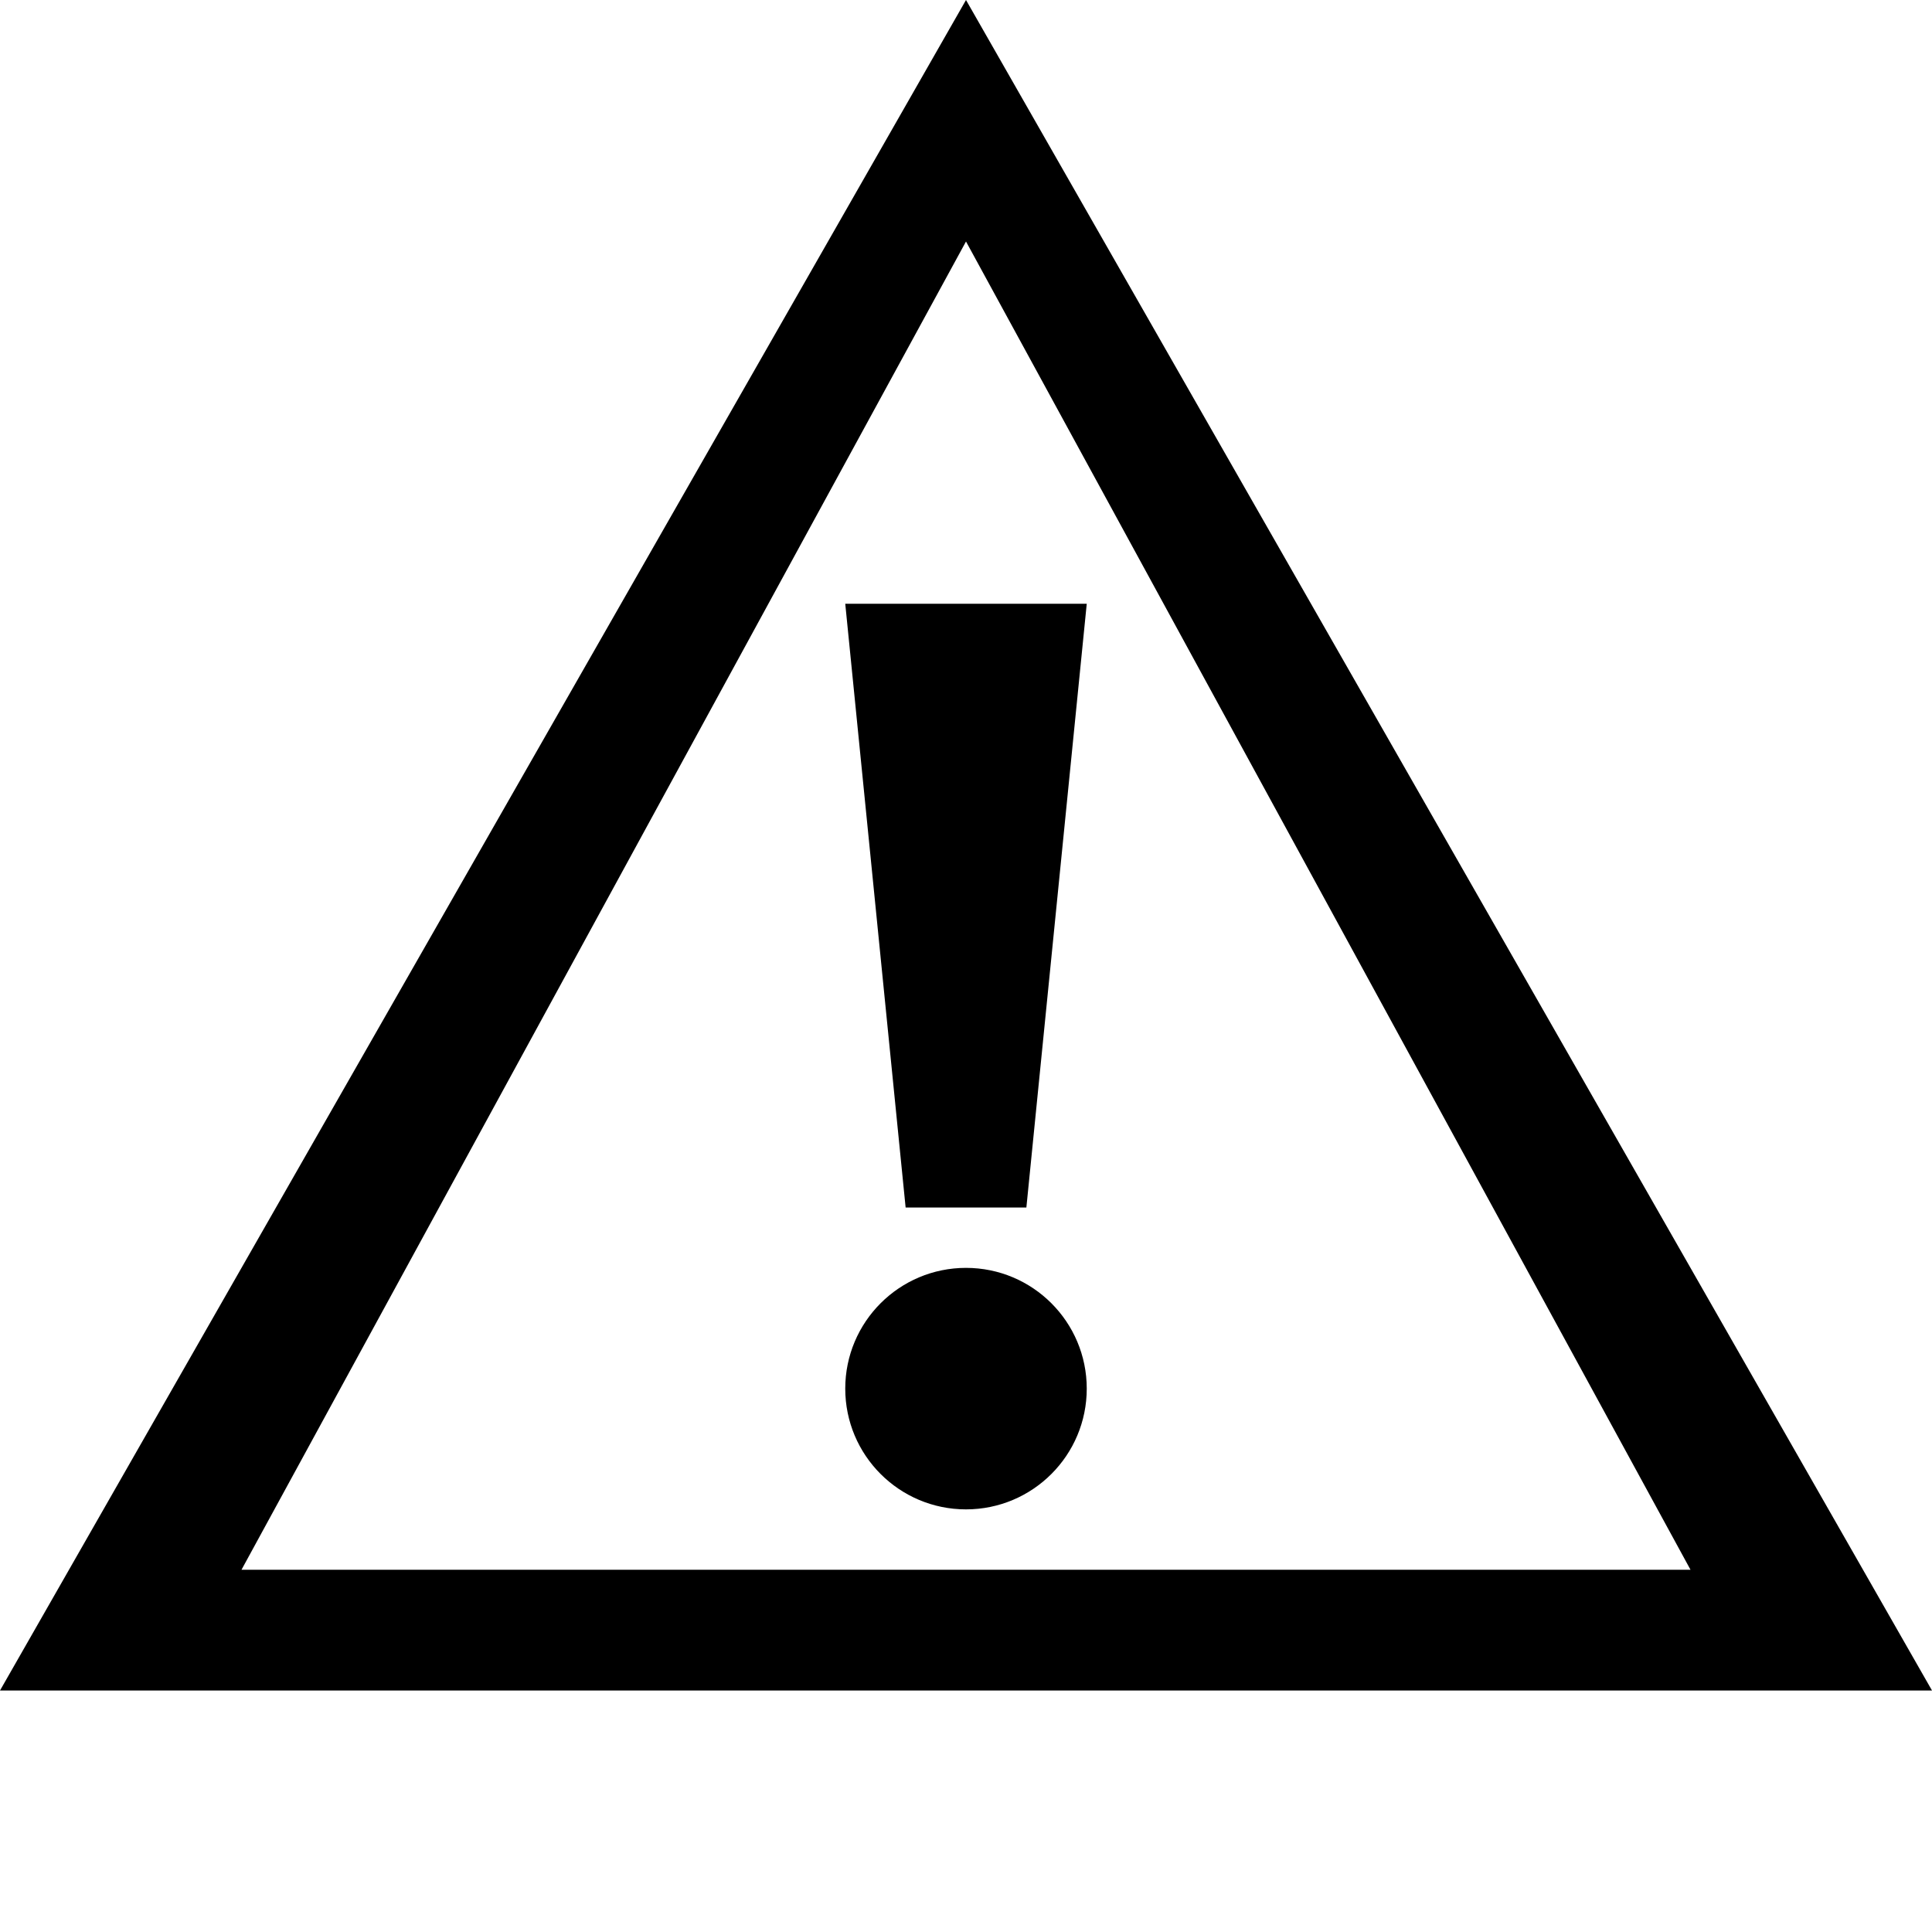
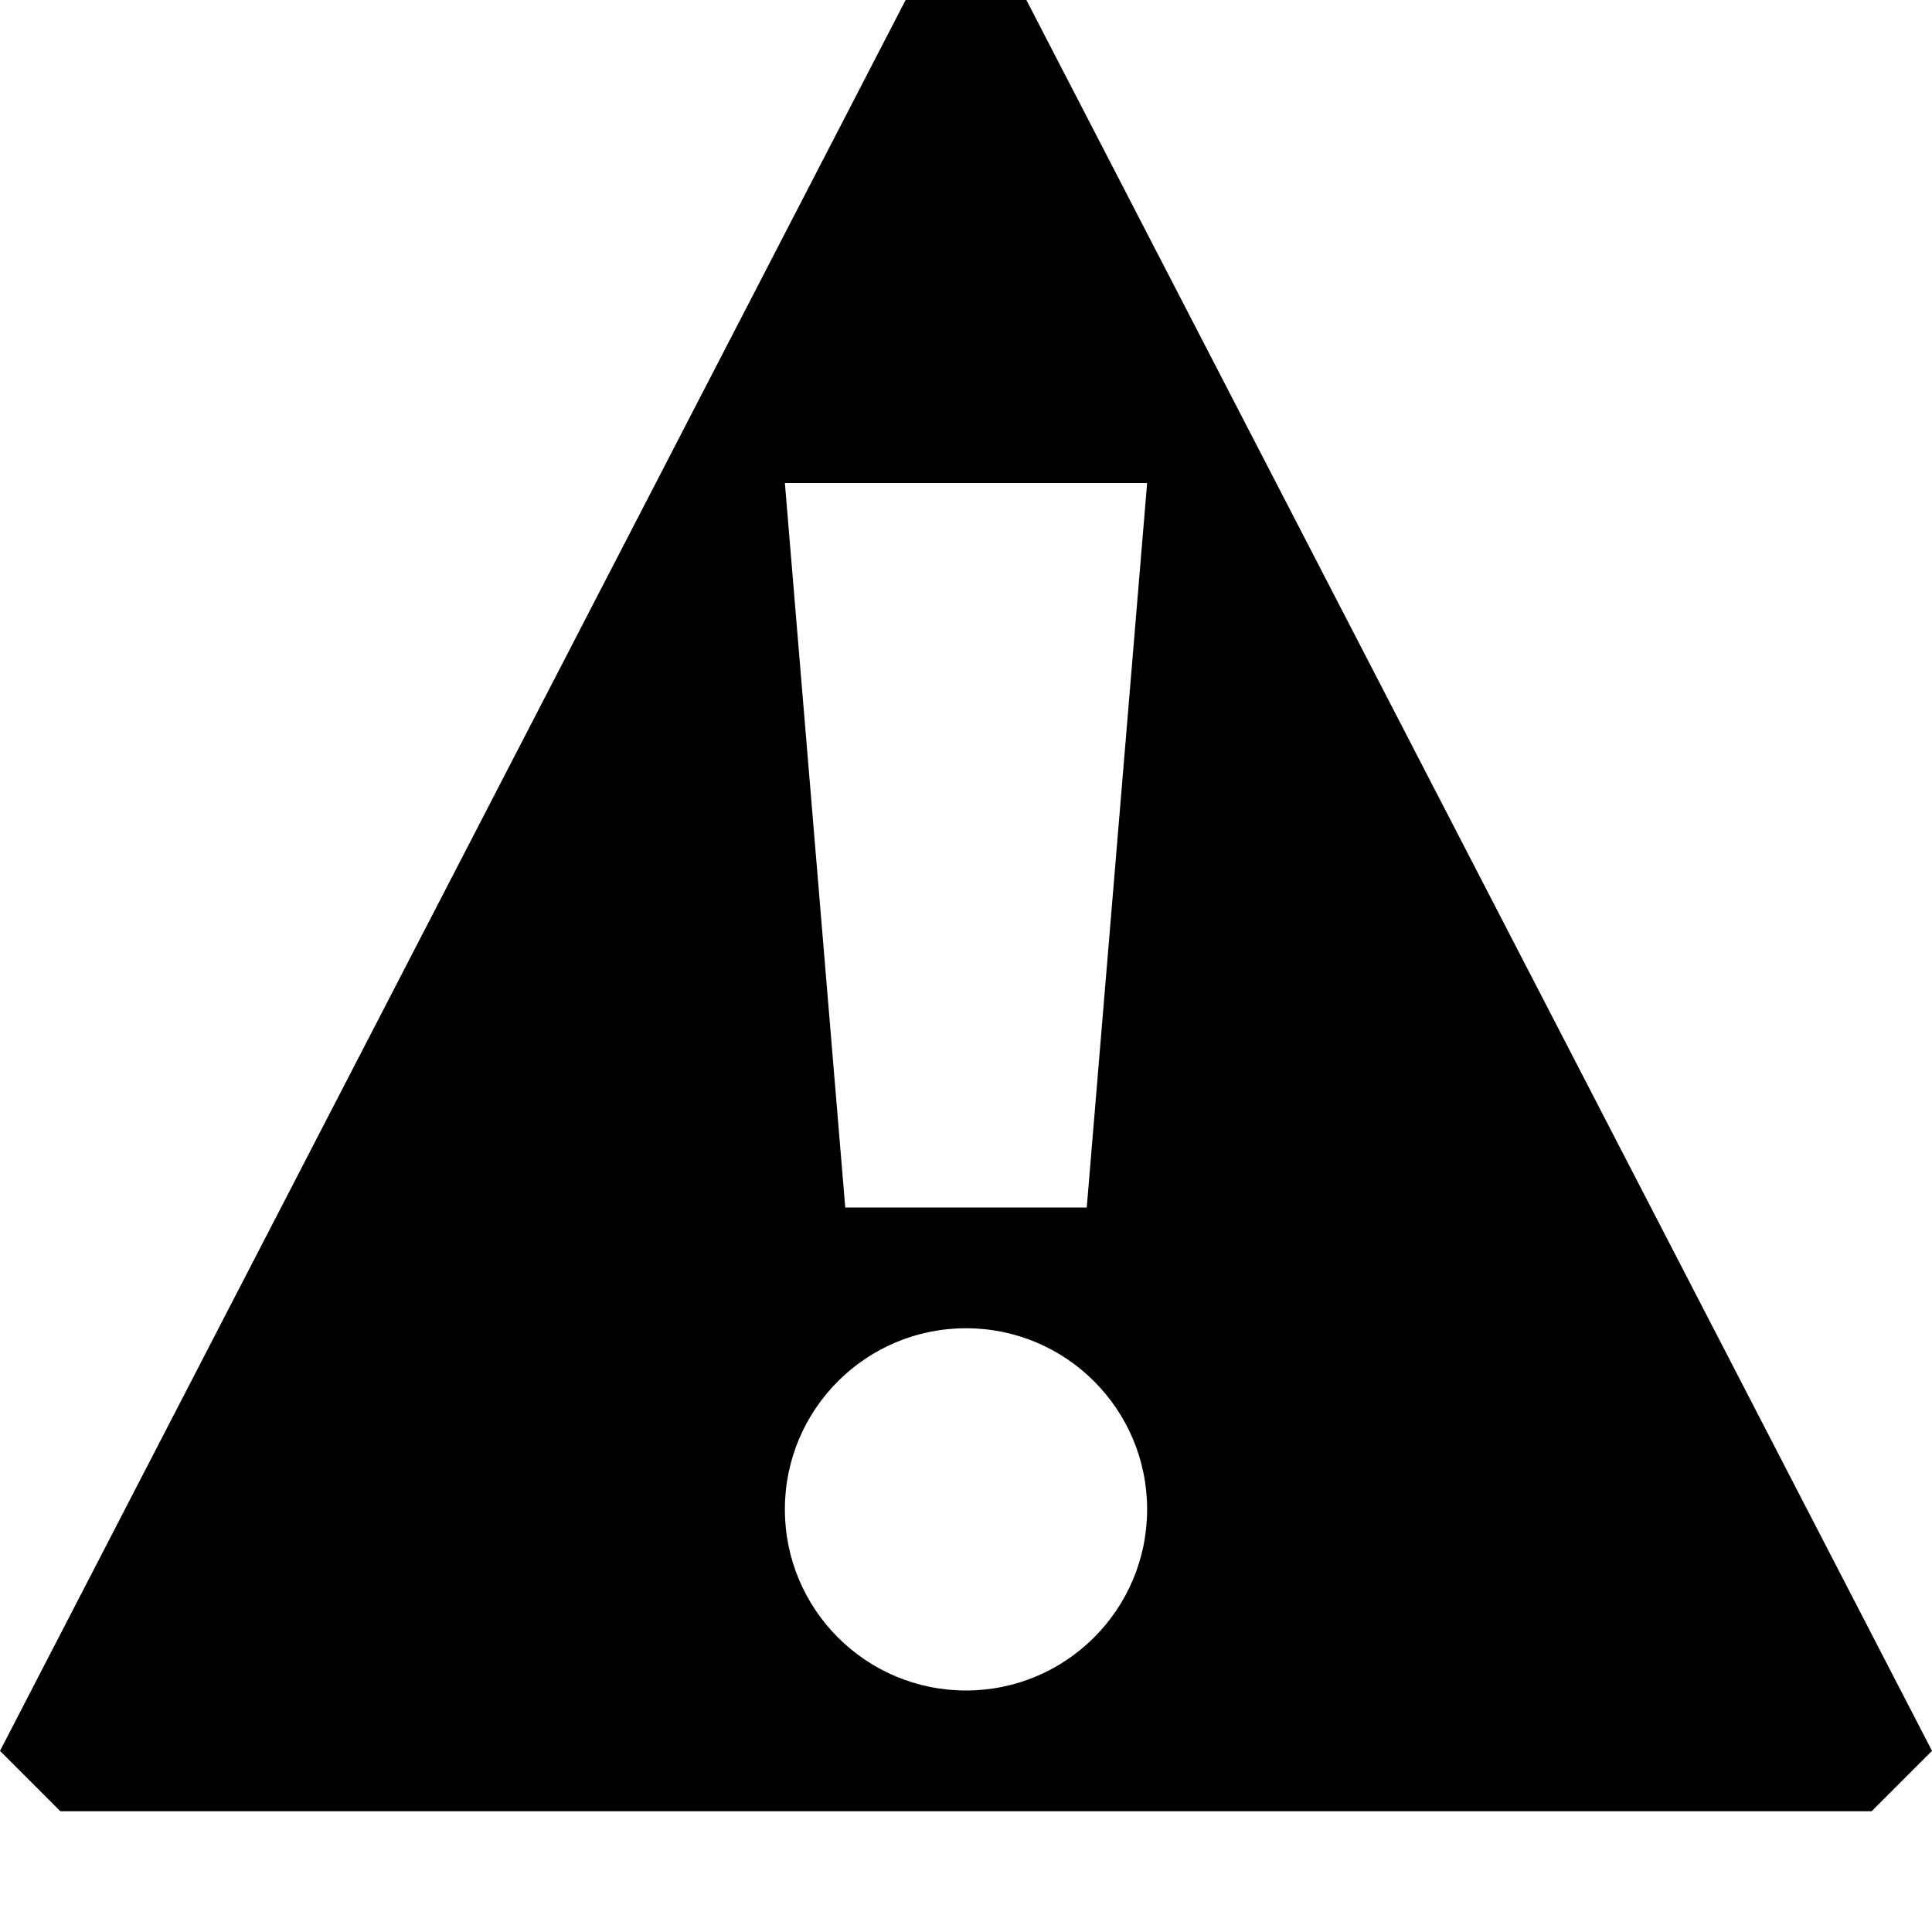
<svg xmlns="http://www.w3.org/2000/svg" viewBox="0 0 32 32">
-   <path d="     M16 0     L32 28     L0 28     z      M16 4     L4 26     L28 26     z      M14 10     L18 10     L17 20     L15 20     z      M16 21     A2 2 0 0 0 16 25     A2 2 0 0 0 16 21     " />
+   <path d="     M15 0     H17     L32 29     L31 30     L1 30     L0 29     z      M19 8     L13 8     L14 20     L18 20     z      M16 22     A3 3 0 0 0 16 28     A3 3 0 0 0 16 22     " />
</svg>
